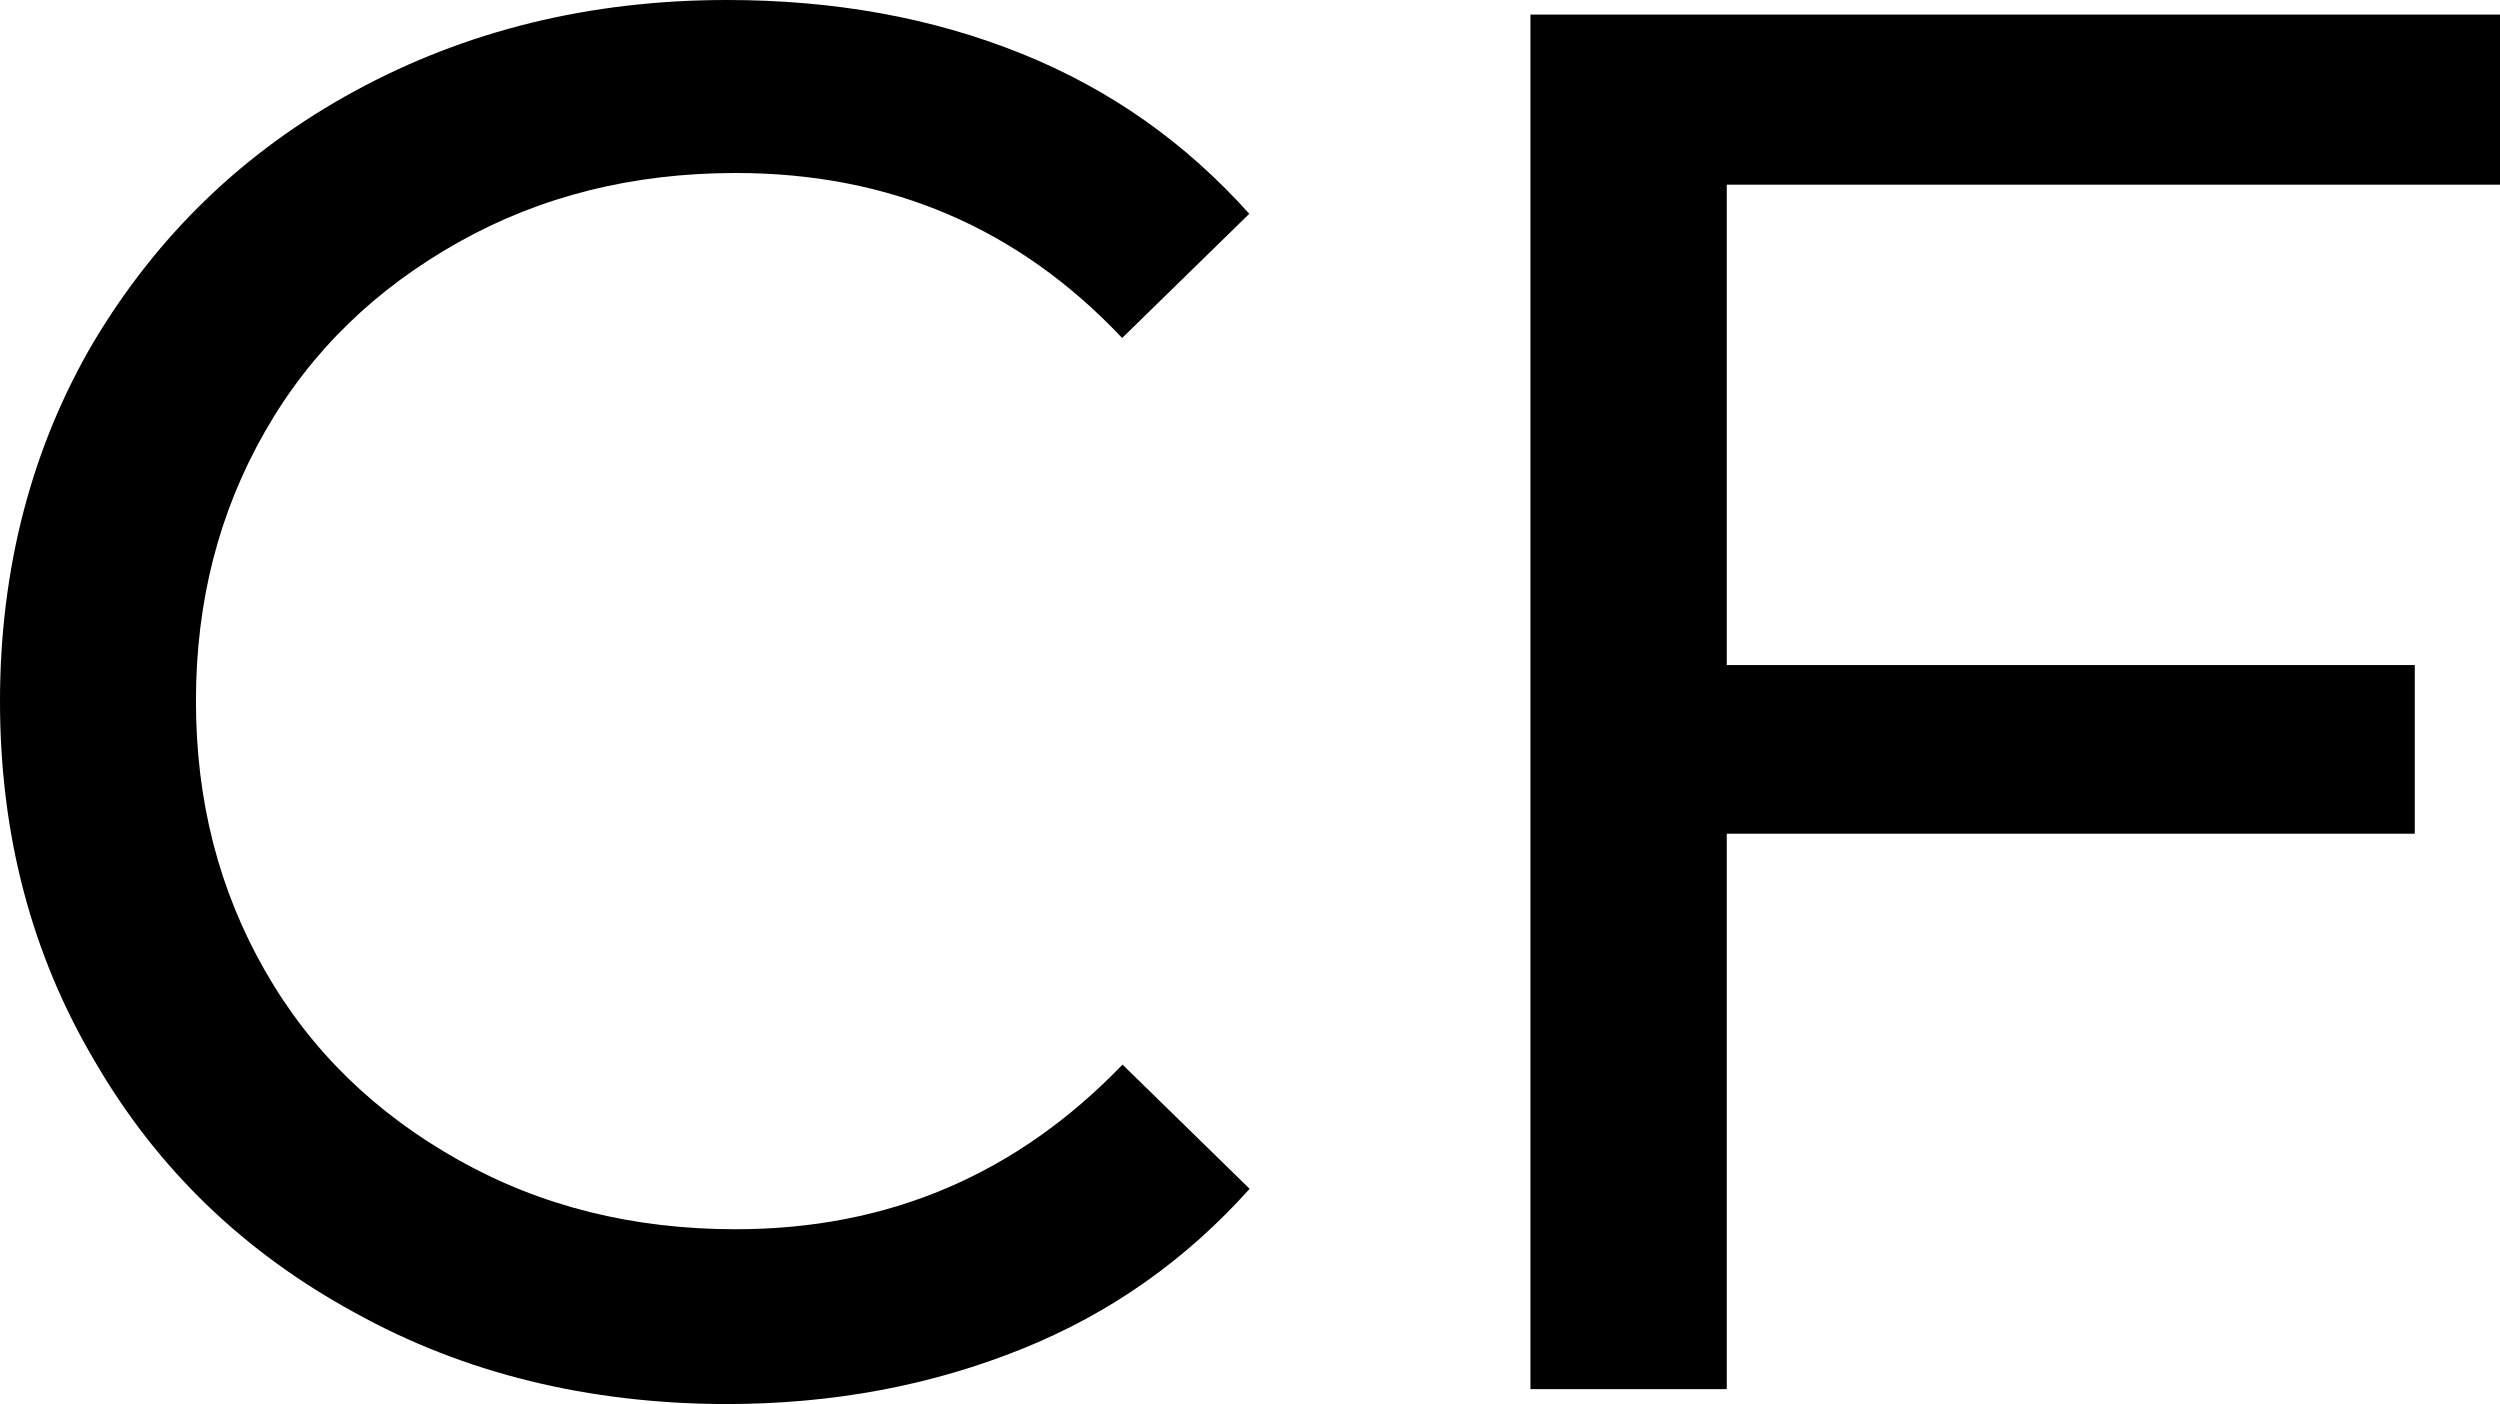
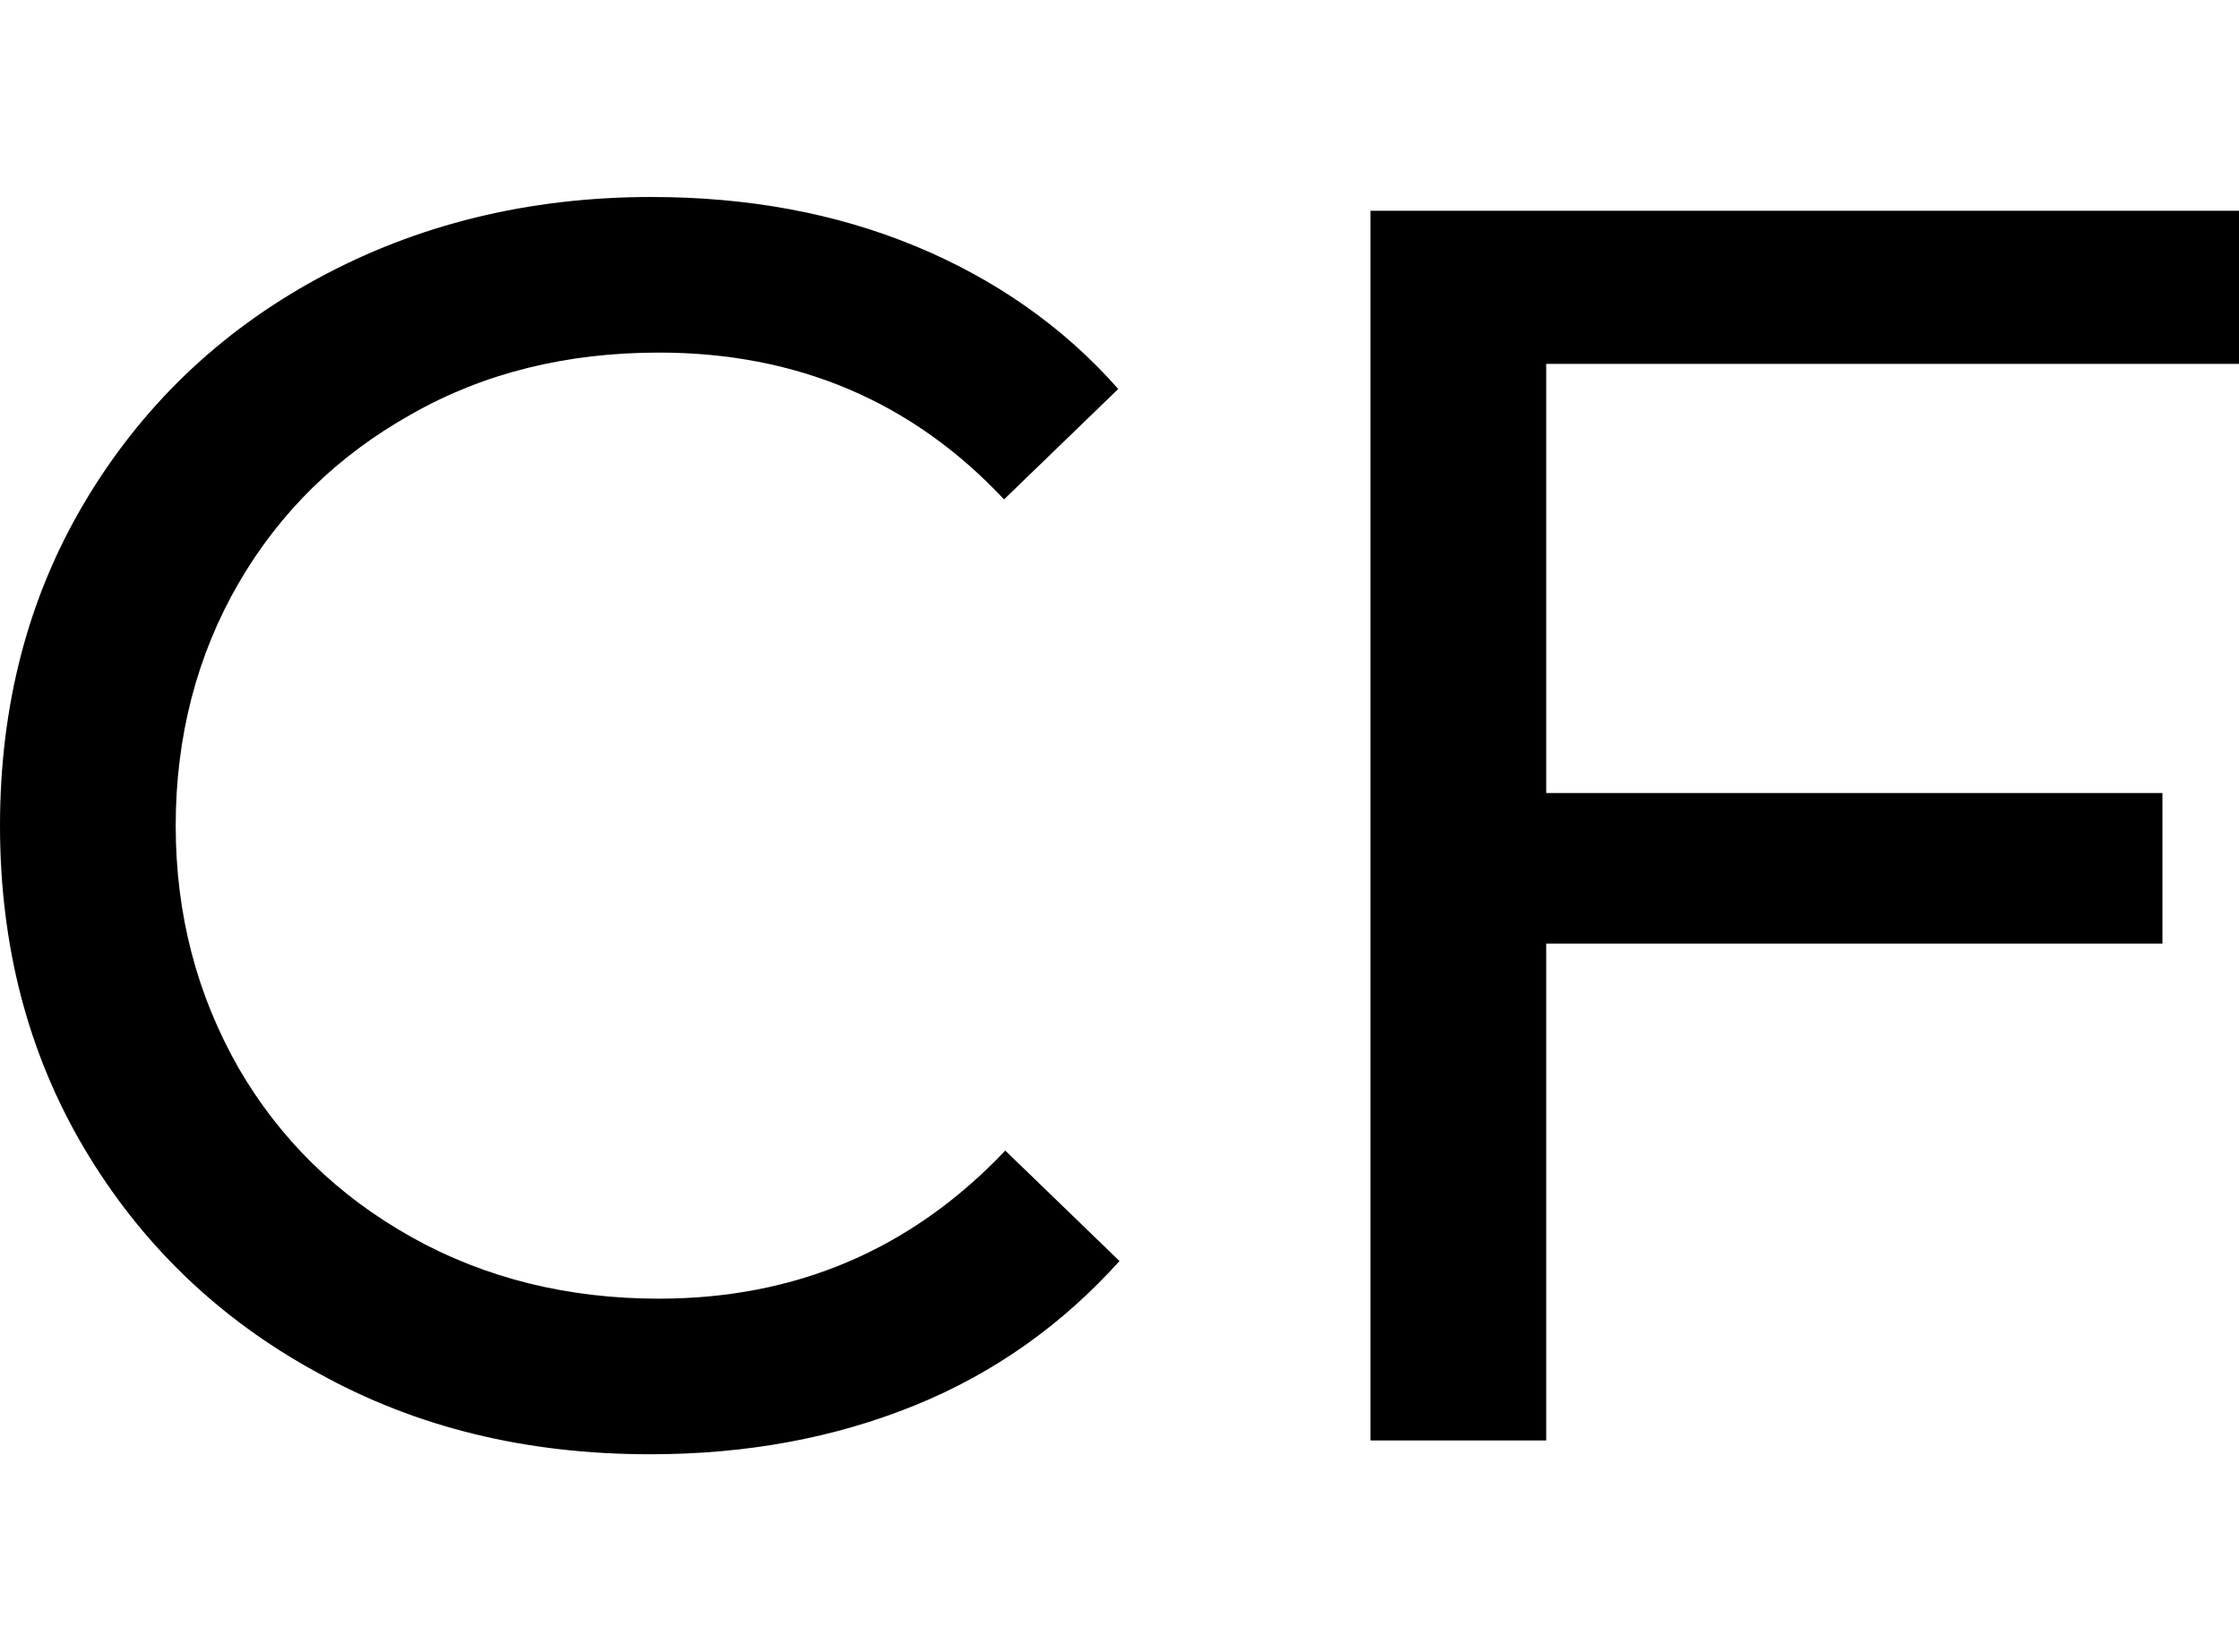
- <svg xmlns="http://www.w3.org/2000/svg" version="1.1" id="Layer_1" x="0px" y="0px" viewBox="0 0 686.4 385.4" style="enable-background:new 0 0 686.4 385.4;" xml:space="preserve">
+ <svg xmlns="http://www.w3.org/2000/svg" version="1.1" id="Layer_1" x="0px" y="0px" viewBox="0 0 178.4 131.6" style="enable-background:new 0 0 178.4 131.6;" xml:space="preserve">
  <style type="text/css">
	.st0{display:none;}
	.st1{display:inline;fill:none;}
- 	.st2{enable-background:new    ;}
</style>
  <g>
    <g id="canvasGrid" class="st0">
-       <rect x="321.1" y="406.4" class="st1" width="250" height="160" />
+       <rect x="526.4" y="581.2" class="st1" width="250" height="160" />
    </g>
  </g>
-   <g>
-     <g id="svg_9" class="st2">
-       <path d="M97.4,360.4c-30.5-16.6-54.3-39.6-71.3-68.9C8.7,262.2,0,229.3,0,192.5c0-36.4,8.7-69.7,25.7-98.6    C43.2,64.6,66.9,41.6,97.4,25S162,0,199.6,0c29.3,0,56.2,4.8,80.8,14.7c24.6,9.9,45.2,24.6,62.6,44l-34.9,34.1    C279.6,62.6,244.4,47.5,202,47.5c-28.1,0-53.5,6.3-76.1,19s-40.4,29.7-53.1,51.9s-19,46.7-19,74.1s6.3,51.9,19,74.1    s30.5,39.2,53.1,51.9c22.6,12.7,47.9,19,76.1,19c42,0,77.2-15.1,106.2-45.2l34.9,34.1c-17.4,19.4-38,34.1-62.6,44    c-24.6,9.9-51.5,15.1-81.2,15.1C161.6,385.4,127.5,377.1,97.4,360.4z" />
-       <path d="M474.1,51.1v131.5h188.9v46.3H474.1v152.5h-53.9V4h266.2v46.7H474.1V51.1z" />
-     </g>
-   </g>
+   <path d="M25.3,109.4c-7.9-4.3-14.1-10.3-18.6-17.9C2.2,83.9,0,75.3,0,65.8s2.2-18.1,6.7-25.7c4.5-7.6,10.7-13.6,18.6-17.9  c7.9-4.3,16.8-6.5,26.6-6.5c7.7,0,14.7,1.3,21,3.9c6.3,2.6,11.8,6.4,16.2,11.4l-9.1,8.8C72.7,32,63.5,28.1,52.5,28.1  c-7.3,0-13.9,1.6-19.7,4.9c-5.9,3.3-10.5,7.8-13.8,13.5c-3.3,5.7-5,12.2-5,19.3c0,7.1,1.7,13.5,5,19.3c3.3,5.7,7.9,10.2,13.8,13.5  c5.9,3.3,12.5,4.9,19.7,4.9c10.9,0,20.1-3.9,27.6-11.8l9.1,8.8c-4.5,5-9.9,8.9-16.3,11.5c-6.4,2.6-13.4,3.9-21.1,3.9  C42,115.9,33.2,113.8,25.3,109.4z M123.2,29v34.2h49.1v12h-49.1v39.6h-14v-98h69.2V29H123.2z" />
</svg>
